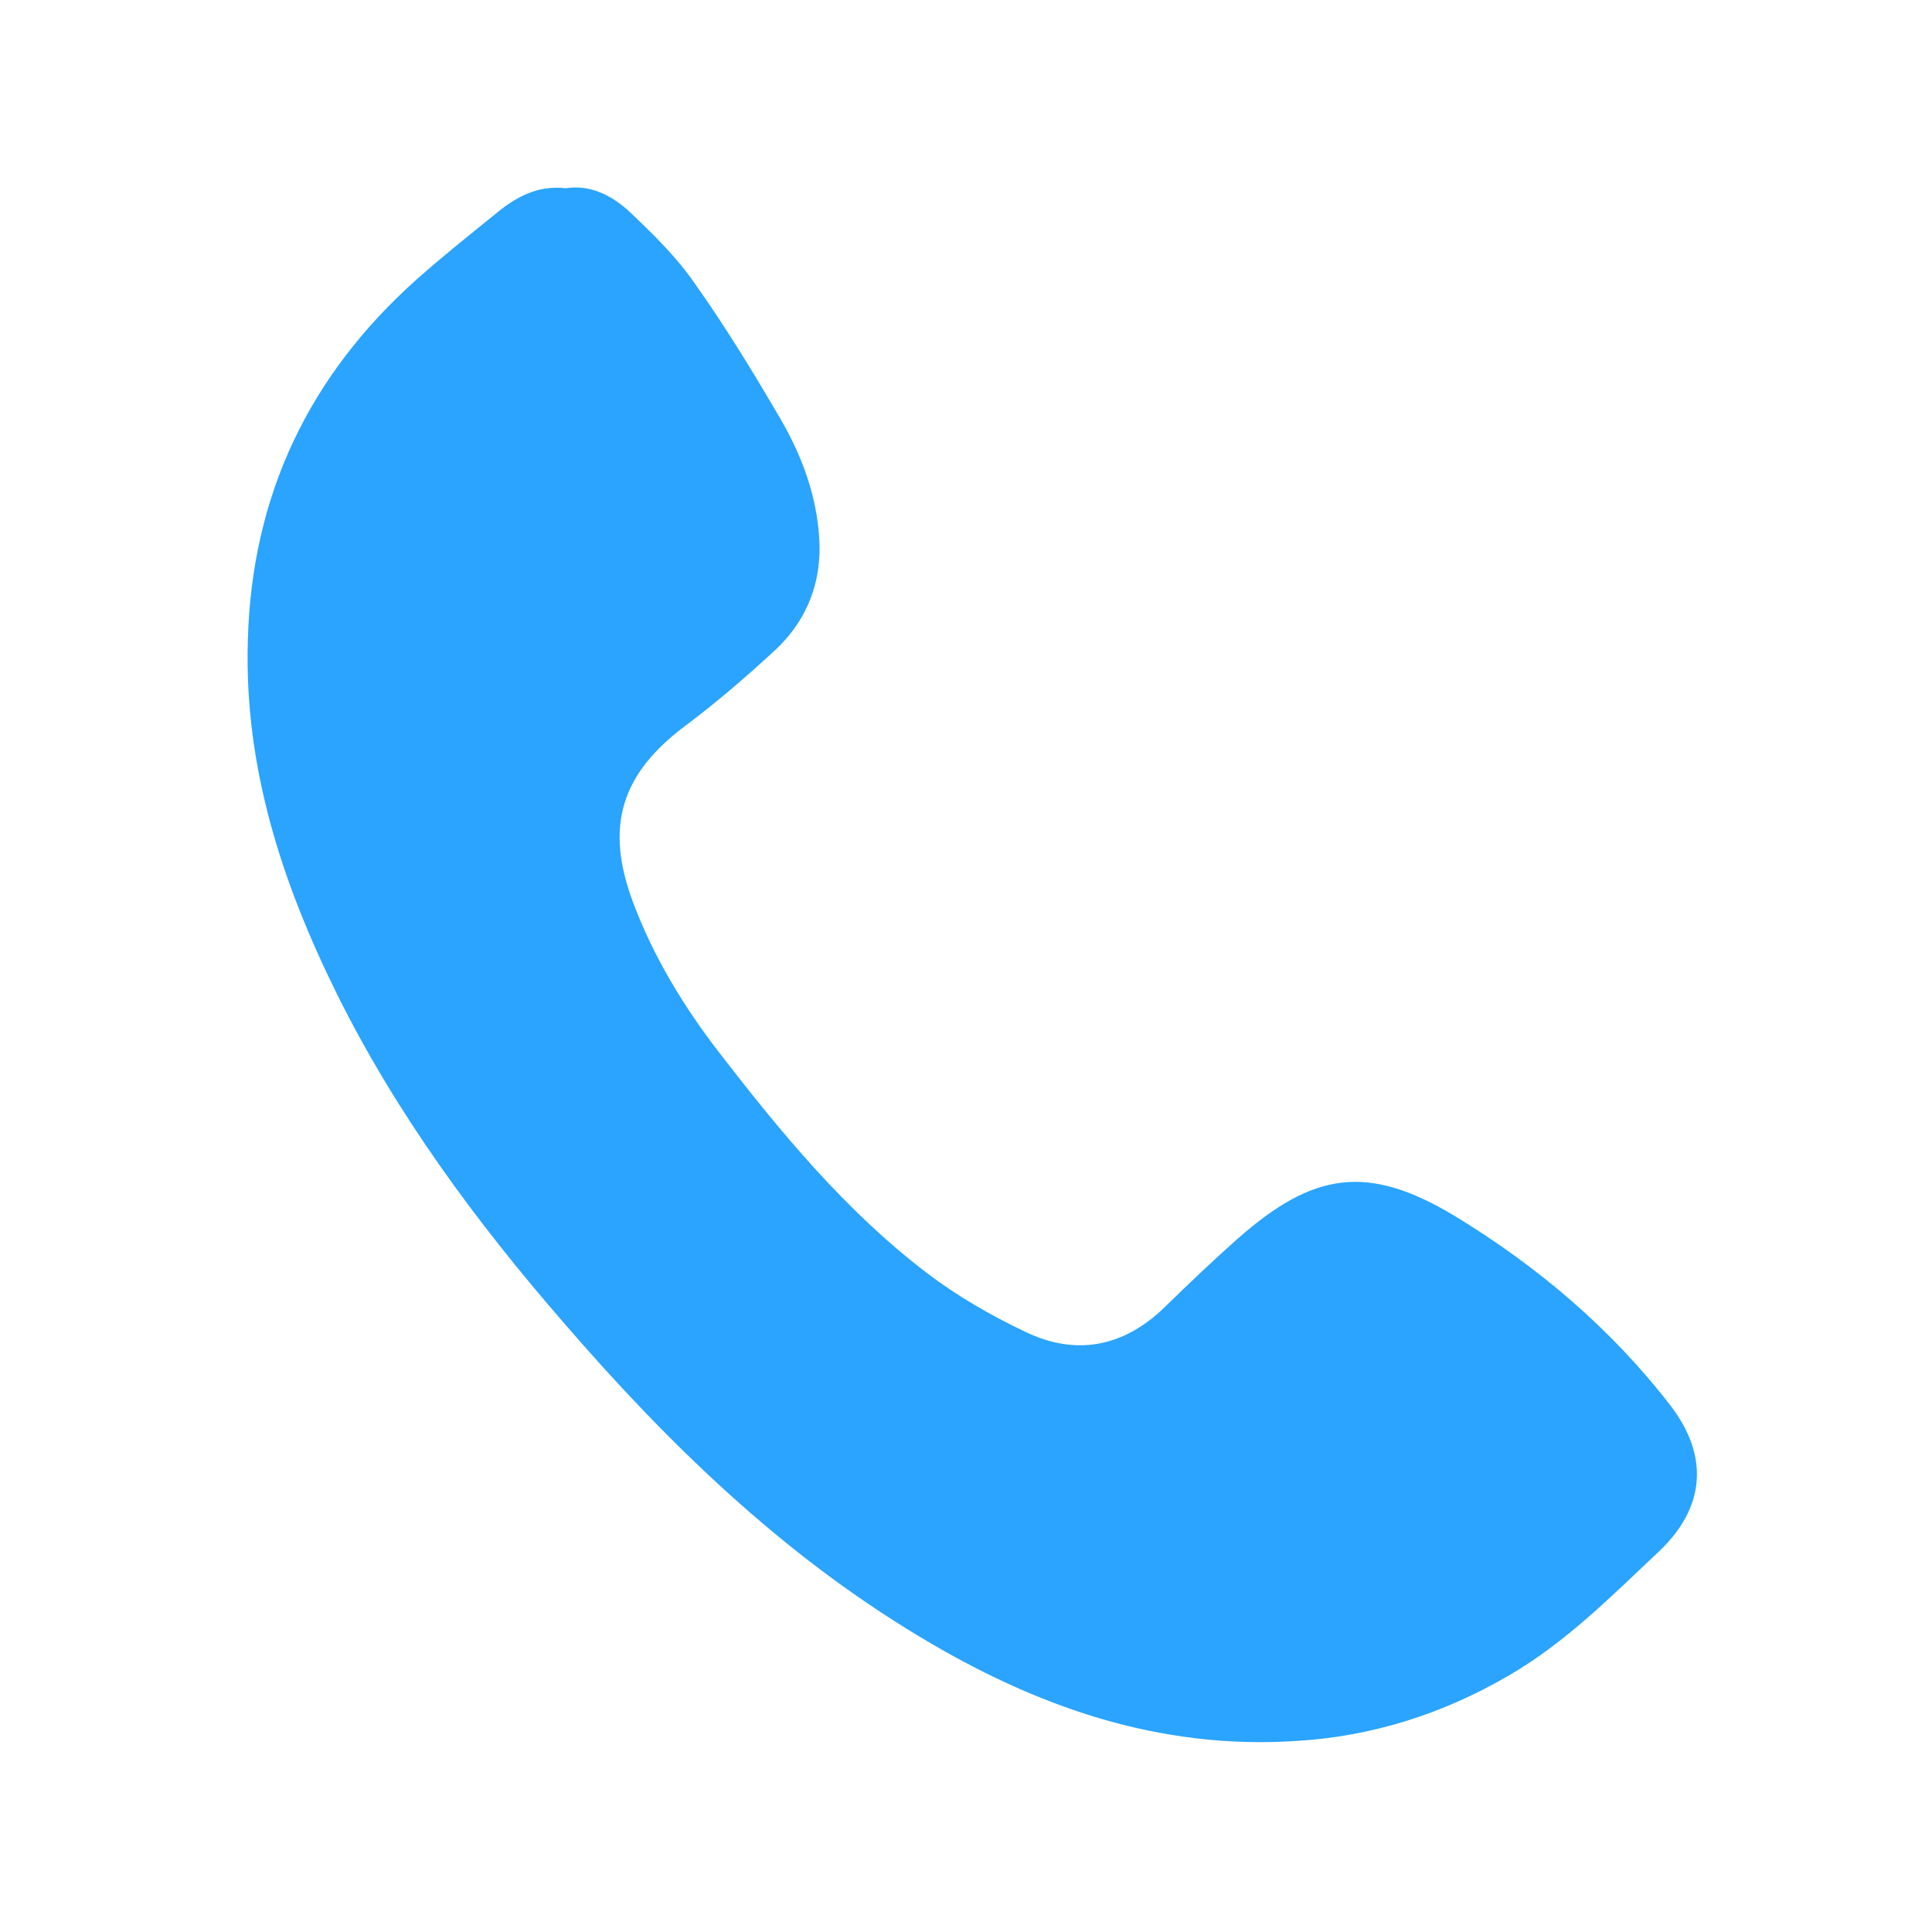
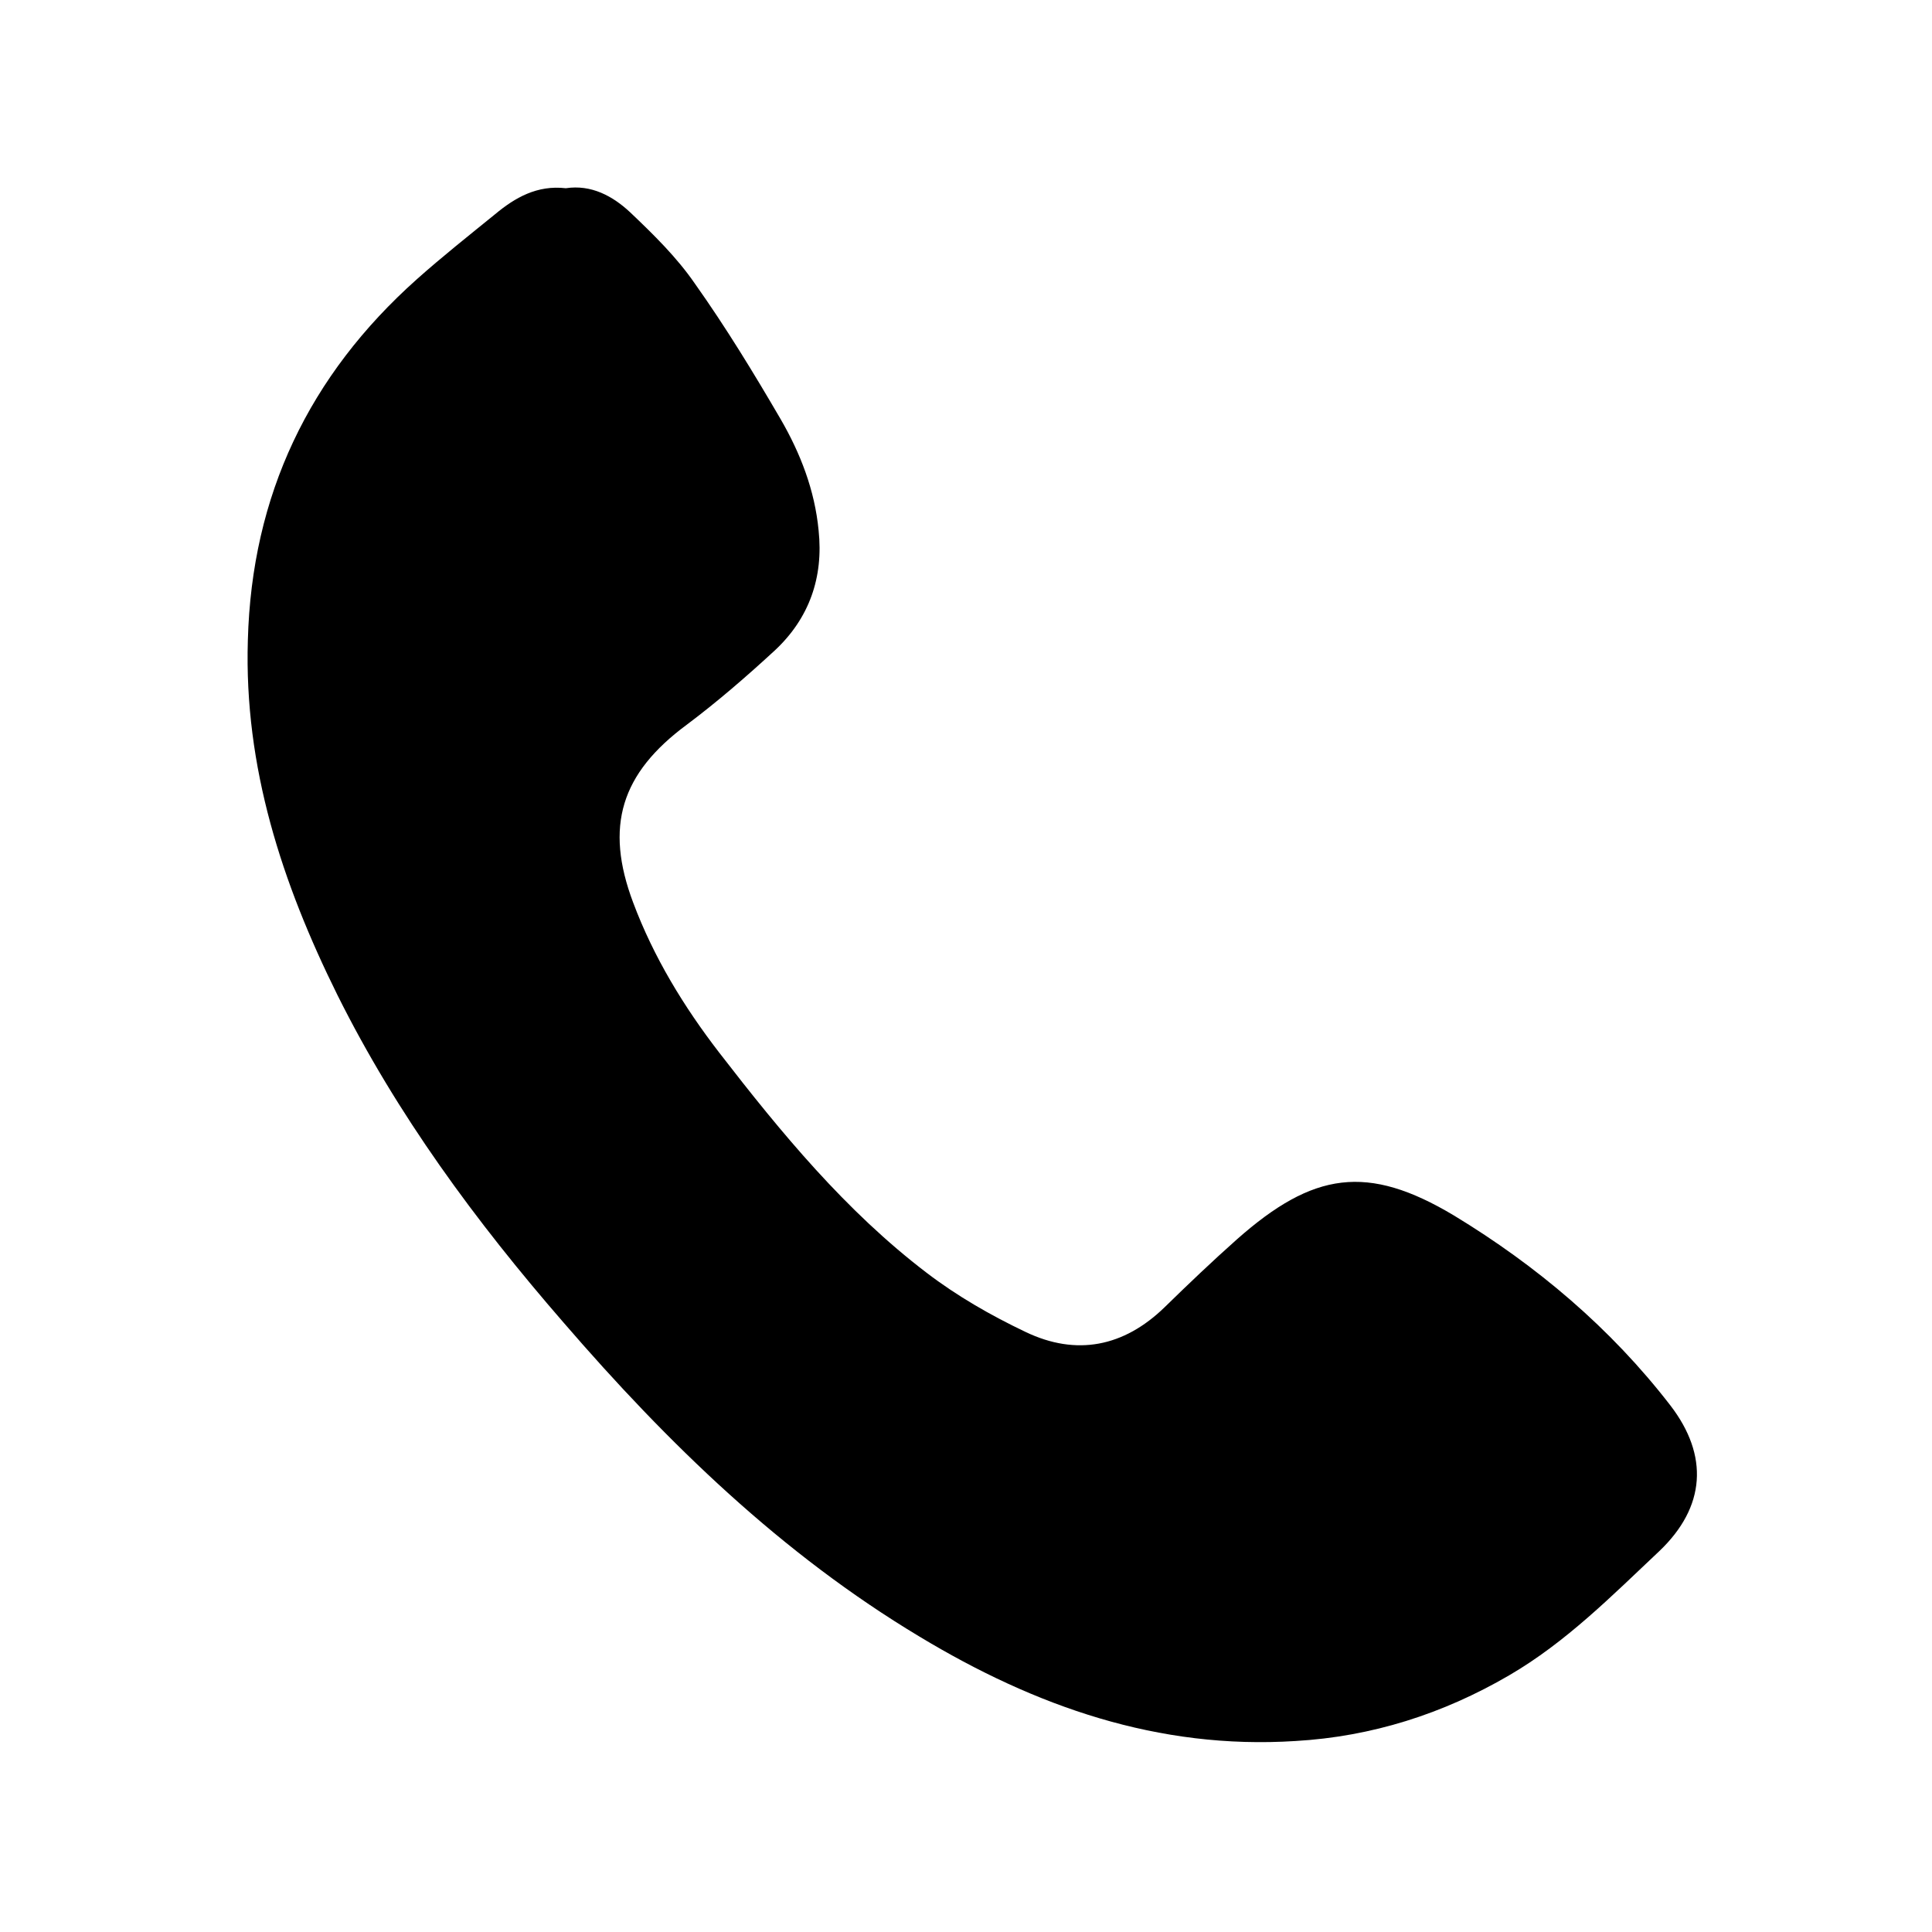
<svg xmlns="http://www.w3.org/2000/svg" version="1.1" id="Calque_1" x="0px" y="0px" viewBox="0 0 350 350" style="enable-background:new 0 0 350 350;" xml:space="preserve">
-   <style type="text/css">
- 	.st0{fill:#2AA4FE;}
- </style>
  <g>
    <g>
-       <path class="st0" d="M102.5,34.1c4.6-0.7,8.5,1.4,11.7,4.4c4.2,4,8.4,8.1,11.7,12.9c5.6,7.9,10.6,16.1,15.5,24.5    c3.6,6.2,6.2,12.9,6.9,20.2c0.9,8.5-1.7,15.9-7.9,21.7c-5.1,4.7-10.4,9.3-16,13.5c-11.9,8.8-14.9,18.4-9.7,32.2    c3.7,9.9,9.2,18.9,15.6,27.2c11.2,14.5,22.9,28.7,37.6,39.9c5.5,4.2,11.6,7.7,17.9,10.7c9.2,4.4,17.8,2.7,25.2-4.5    c4.3-4.2,8.6-8.3,13.1-12.3c13.8-12.2,23.6-13.7,39.3-4.3c15,9.1,28.4,20.4,39.2,34.4c7,9.1,6.4,18.4-2,26.4    c-8.6,8.1-16.9,16.5-27.2,22.5c-12,7-24.9,11.1-38.7,11.9c-24.9,1.6-47.2-6.3-68.1-18.9c-25-15-45.6-35-64.5-56.9    c-15.9-18.3-30.2-37.7-41-59.4C51.1,160,44.2,139,44.9,116C45.6,89.7,56,68,75.5,50.6c4.6-4.1,9.4-7.9,14.2-11.8    C93.3,35.8,97.3,33.5,102.5,34.1z" />
+       <path d="M102.5,34.1c4.6-0.7,8.5,1.4,11.7,4.4c4.2,4,8.4,8.1,11.7,12.9c5.6,7.9,10.6,16.1,15.5,24.5c3.6,6.2,6.2,12.9,6.9,20.2    c0.9,8.5-1.7,15.9-7.9,21.7c-5.1,4.7-10.4,9.3-16,13.5c-11.9,8.8-14.9,18.4-9.7,32.2c3.7,9.9,9.2,18.9,15.6,27.2    c11.2,14.5,22.9,28.7,37.6,39.9c5.5,4.2,11.6,7.7,17.9,10.7c9.2,4.4,17.8,2.7,25.2-4.5c4.3-4.2,8.6-8.3,13.1-12.3    c13.8-12.2,23.6-13.7,39.3-4.3c15,9.1,28.4,20.4,39.2,34.4c7,9.1,6.4,18.4-2,26.4c-8.6,8.1-16.9,16.5-27.2,22.5    c-12,7-24.9,11.1-38.7,11.9c-24.9,1.6-47.2-6.3-68.1-18.9c-25-15-45.6-35-64.5-56.9c-15.9-18.3-30.2-37.7-41-59.4    C51.1,160,44.2,139,44.9,116C45.6,89.7,56,68,75.5,50.6c4.6-4.1,9.4-7.9,14.2-11.8C93.3,35.8,97.3,33.5,102.5,34.1z" />
    </g>
  </g>
</svg>
